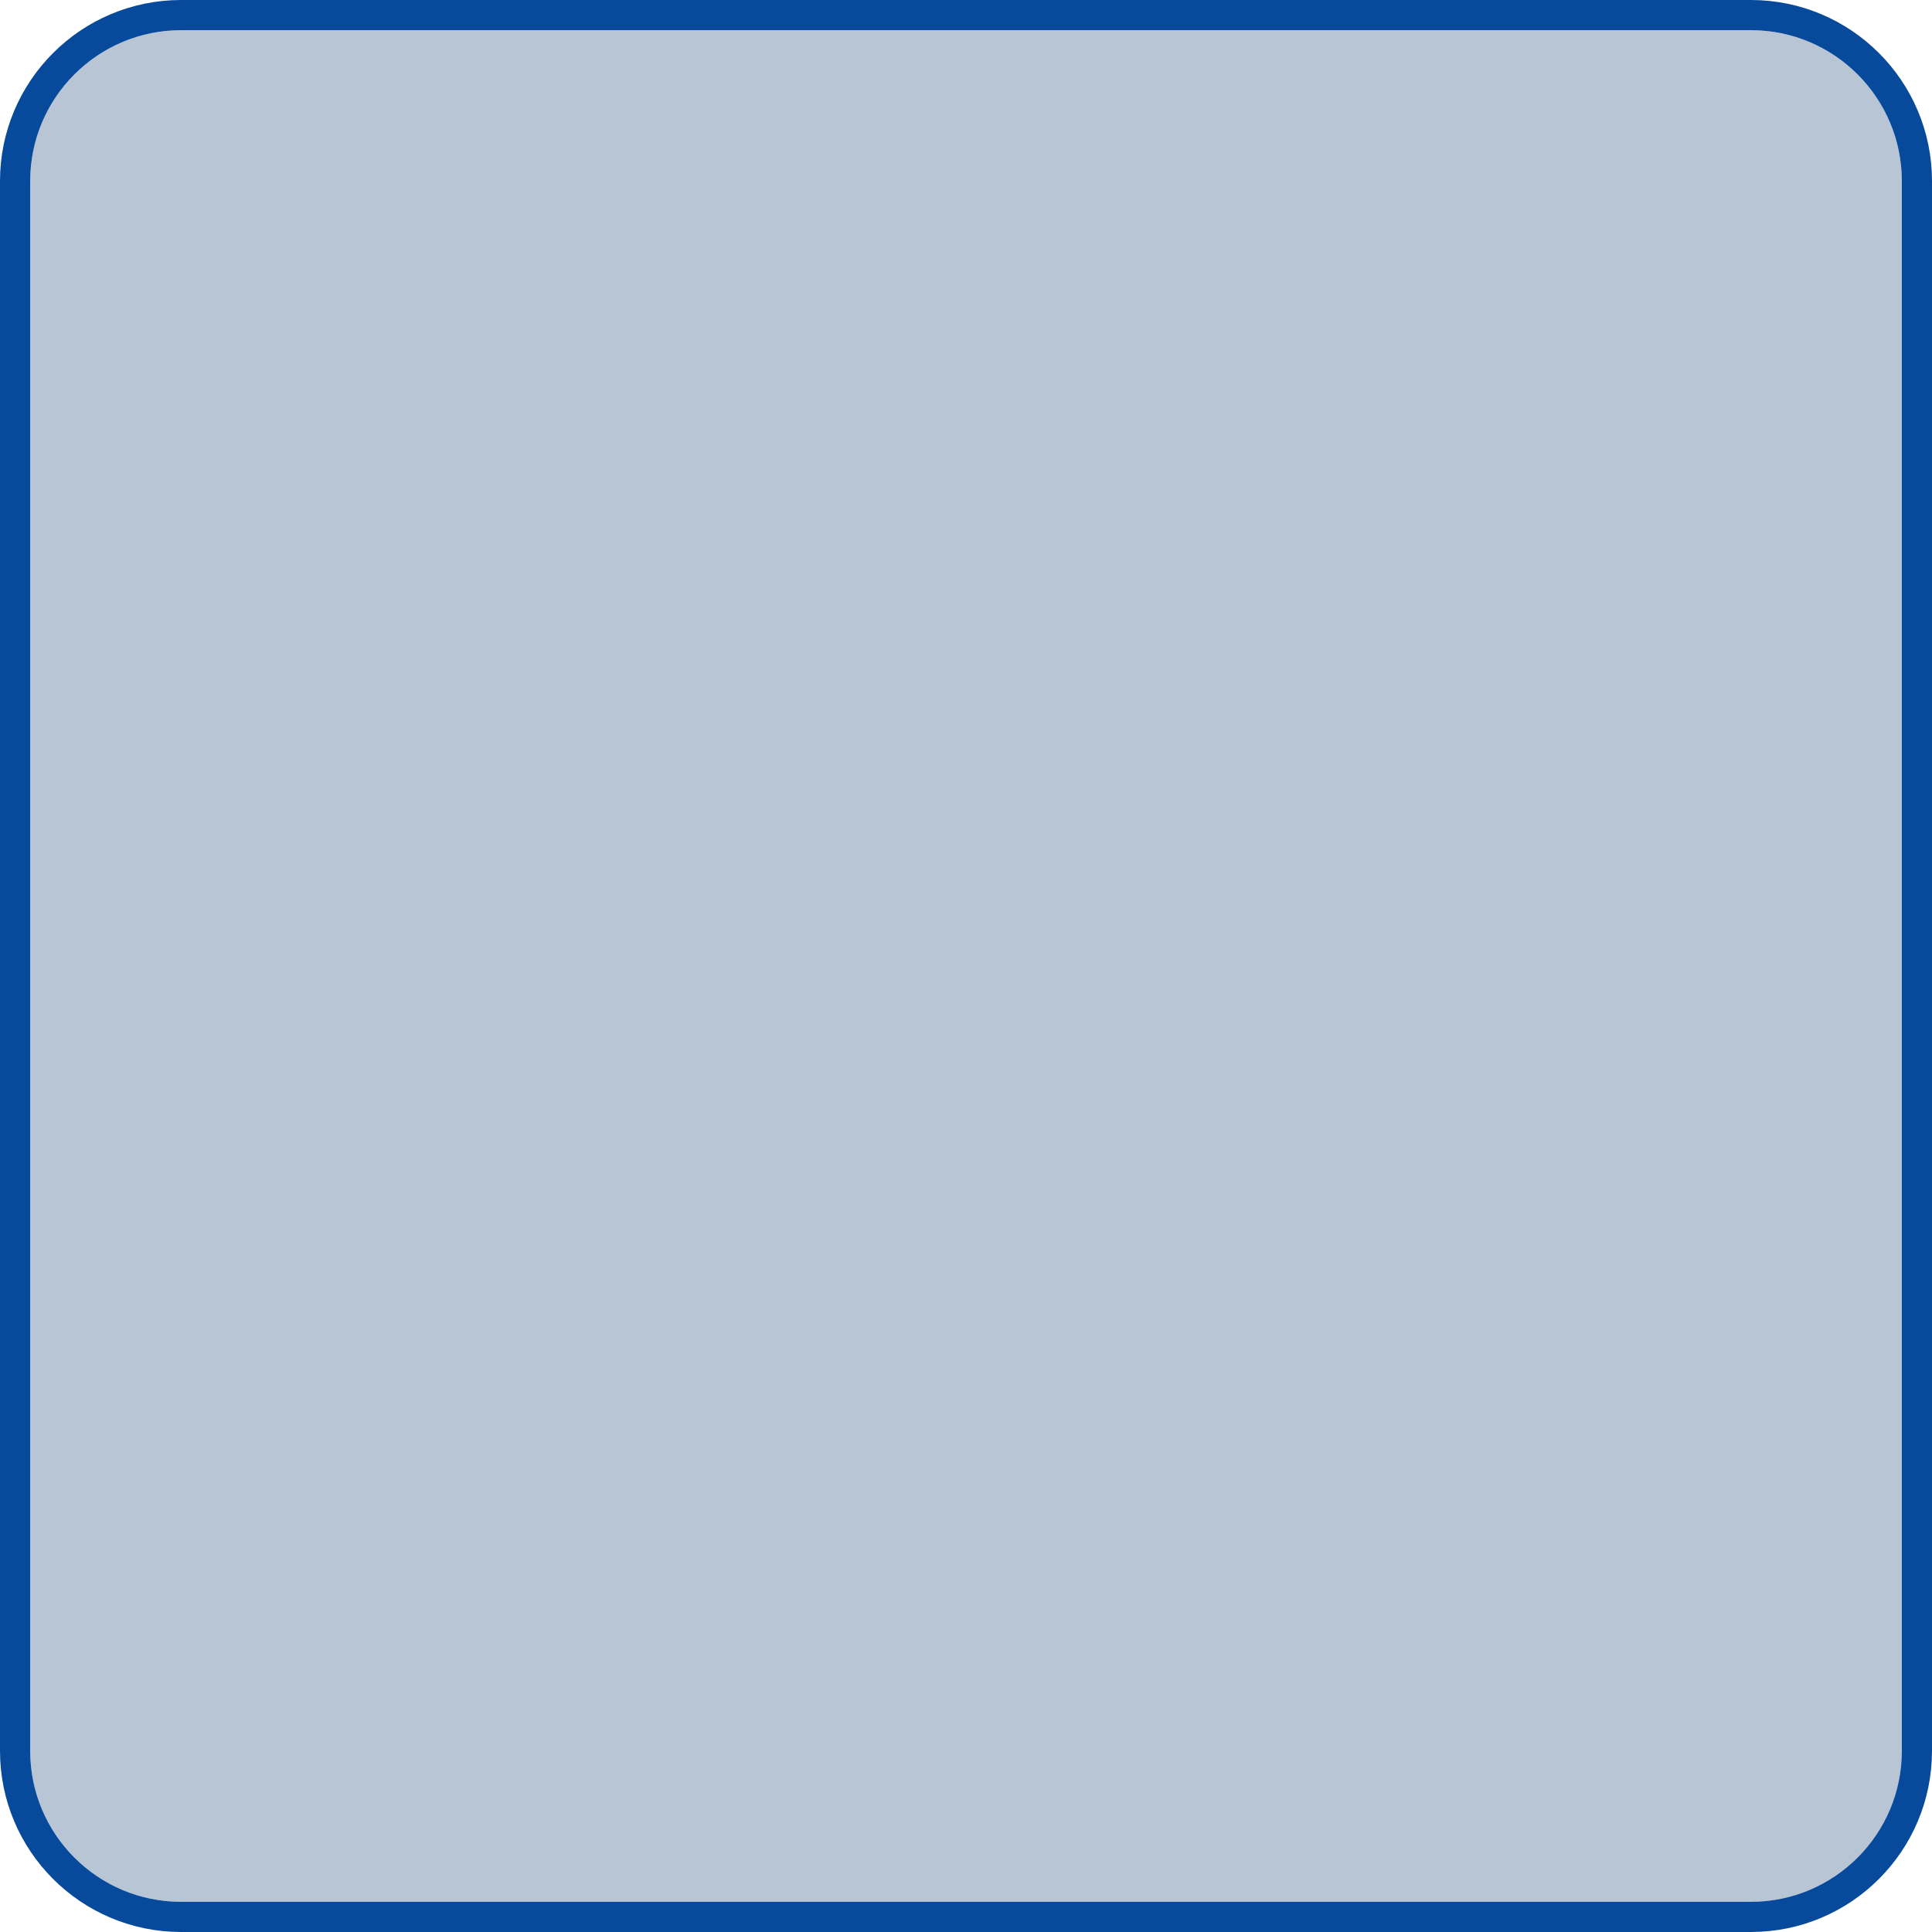
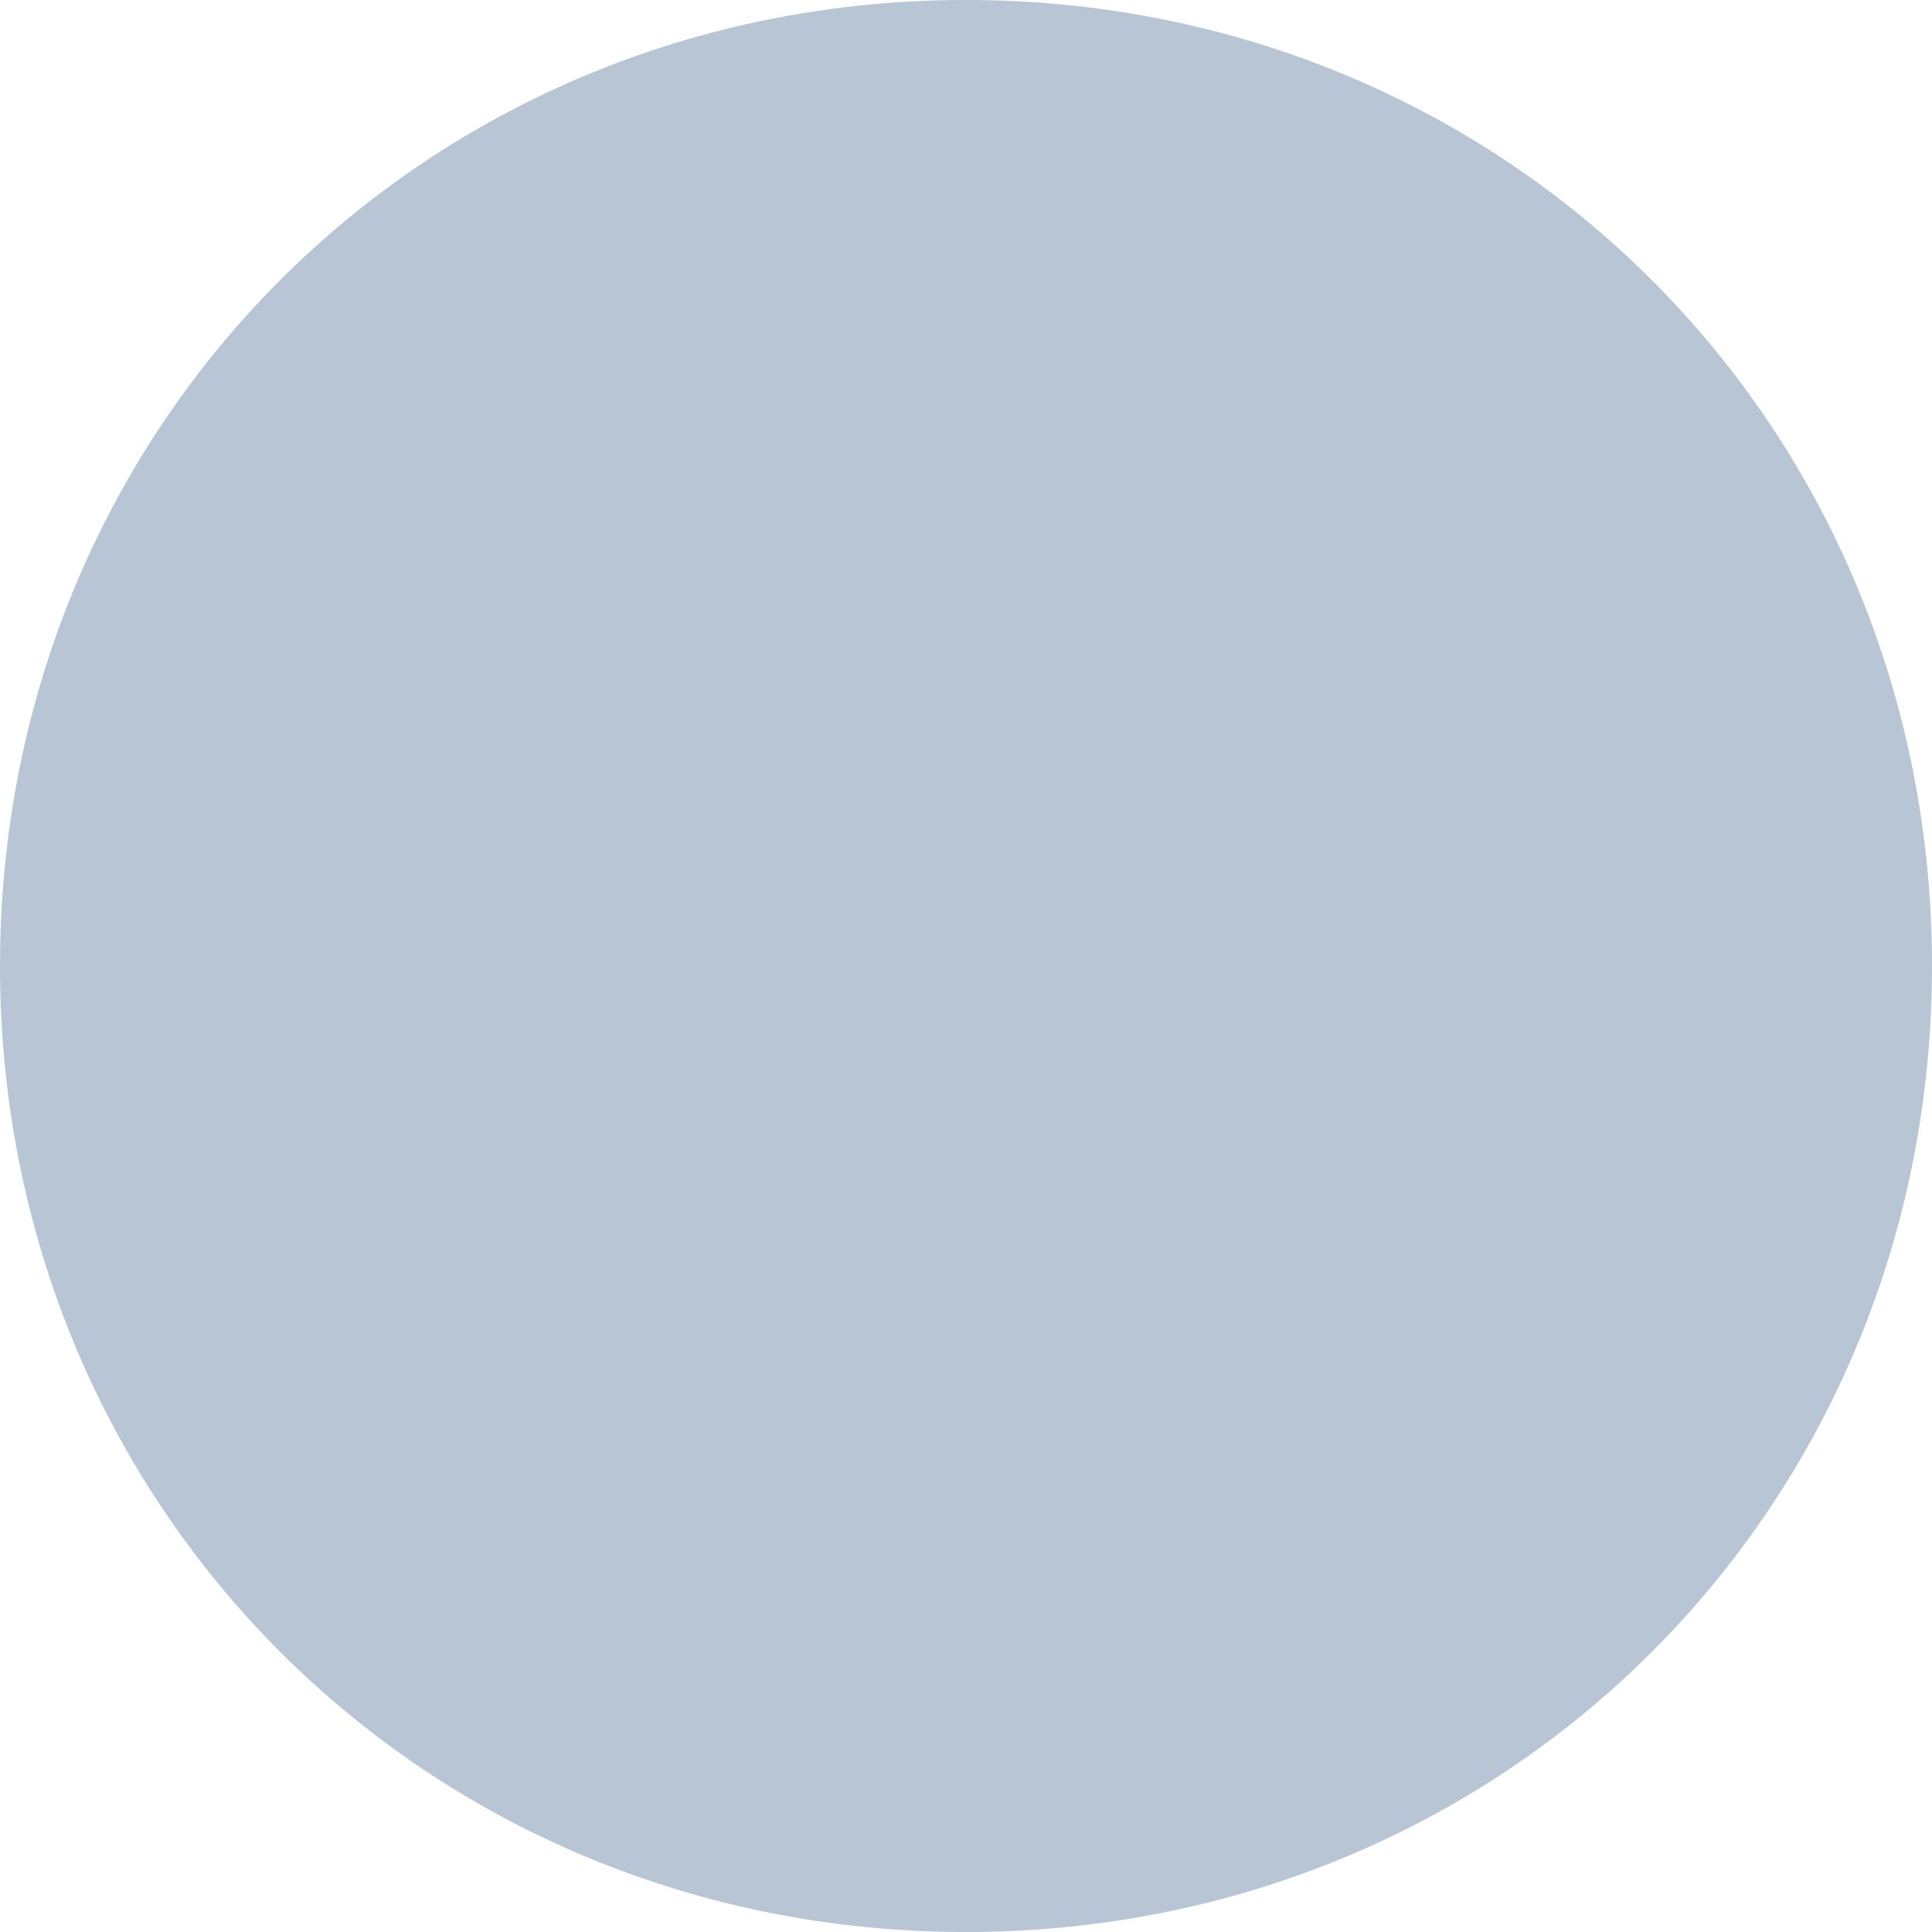
- <svg xmlns="http://www.w3.org/2000/svg" version="1.1" width="64px" height="64px">
-   <g transform="matrix(1 0 0 1 -1350 -971 )">
-     <path d="M 1351 977  A 5 5 0 0 1 1356 972 L 1408 972  A 5 5 0 0 1 1413 977 L 1413 1029  A 5 5 0 0 1 1408 1034 L 1356 1034  A 5 5 0 0 1 1351 1029 L 1351 977  Z " fill-rule="nonzero" fill="#123f73" stroke="none" fill-opacity="0.298" />
-     <path d="M 1350.5 977  A 5.5 5.5 0 0 1 1356 971.5 L 1408 971.5  A 5.5 5.5 0 0 1 1413.5 977 L 1413.5 1029  A 5.5 5.5 0 0 1 1408 1034.5 L 1356 1034.5  A 5.5 5.5 0 0 1 1350.5 1029 L 1350.5 977  Z " stroke-width="1" stroke="#064a9b" fill="none" stroke-opacity="0.996" />
+ <svg xmlns="http://www.w3.org/2000/svg" version="1.1" width="110px" height="110px">
+   <g transform="matrix(1 0 0 1 -750 -2134 )">
+     <path d="M 805 2134  C 835.8 2134  860 2158.2  860 2189  C 860 2219.8  835.8 2244  805 2244  C 774.2 2244  750 2219.8  750 2189  C 750 2158.2  774.2 2134  805 2134  Z " fill-rule="nonzero" fill="#123f73" stroke="none" fill-opacity="0.298" />
  </g>
</svg>
